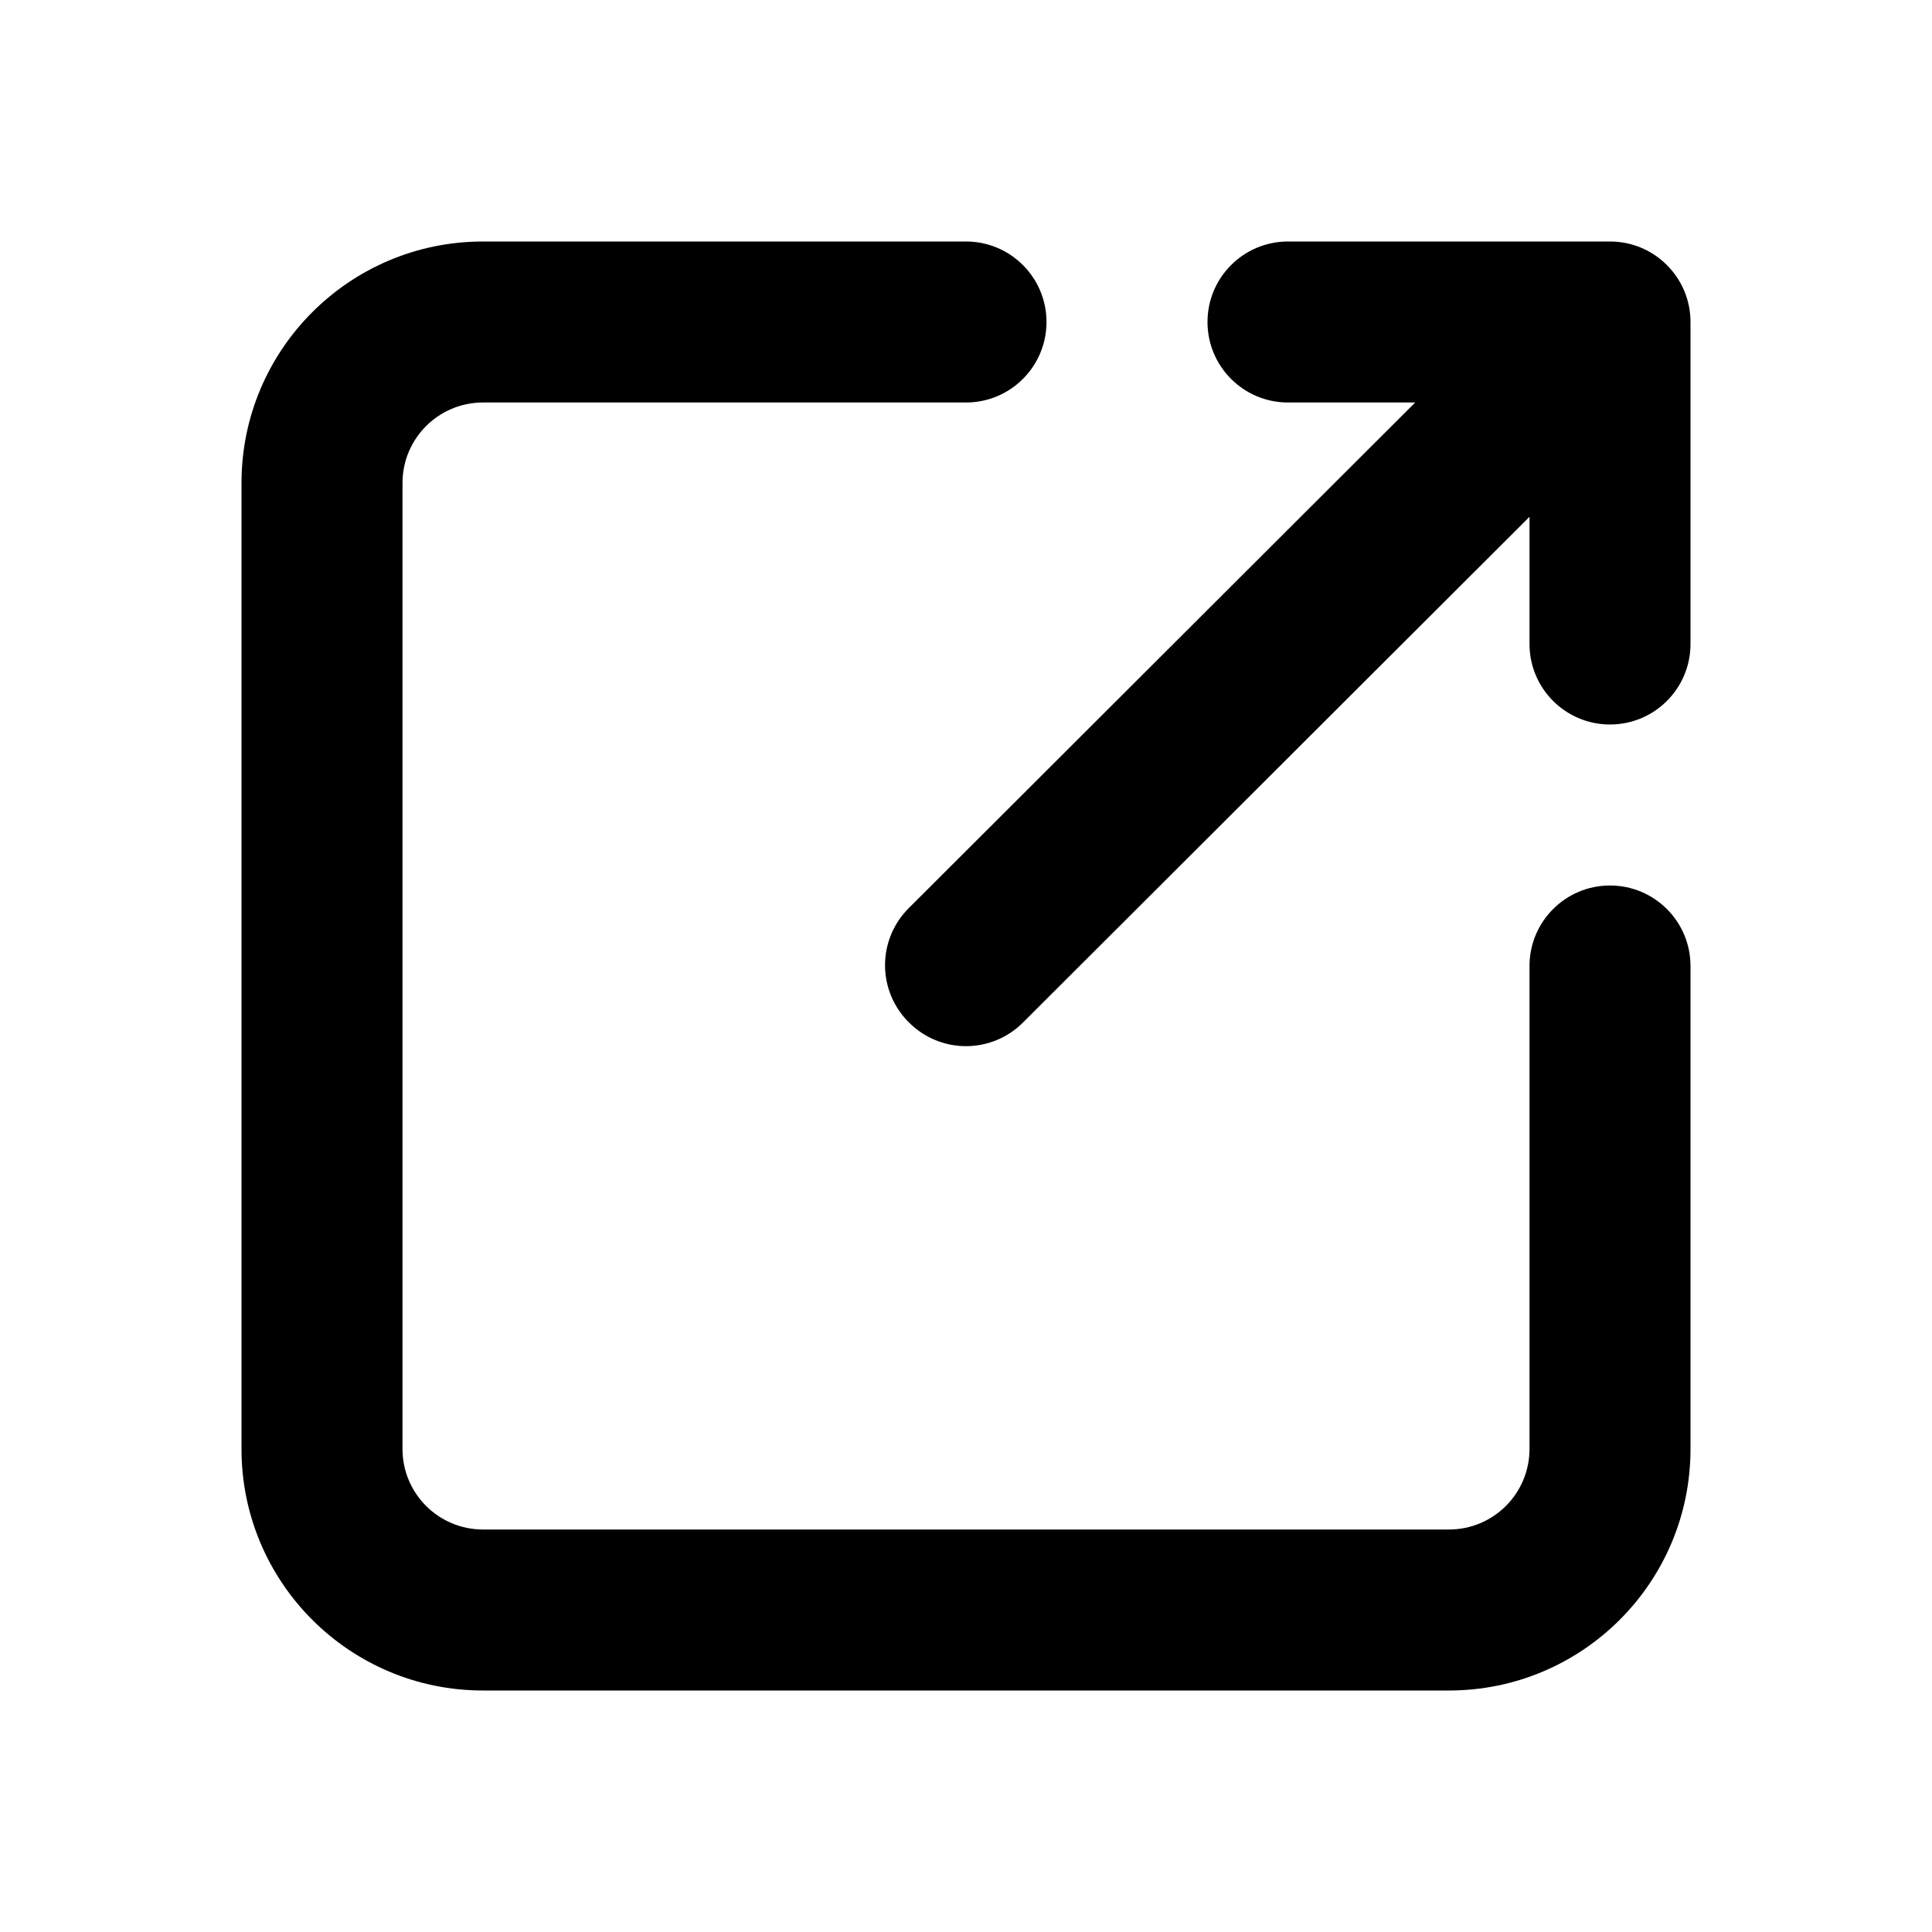
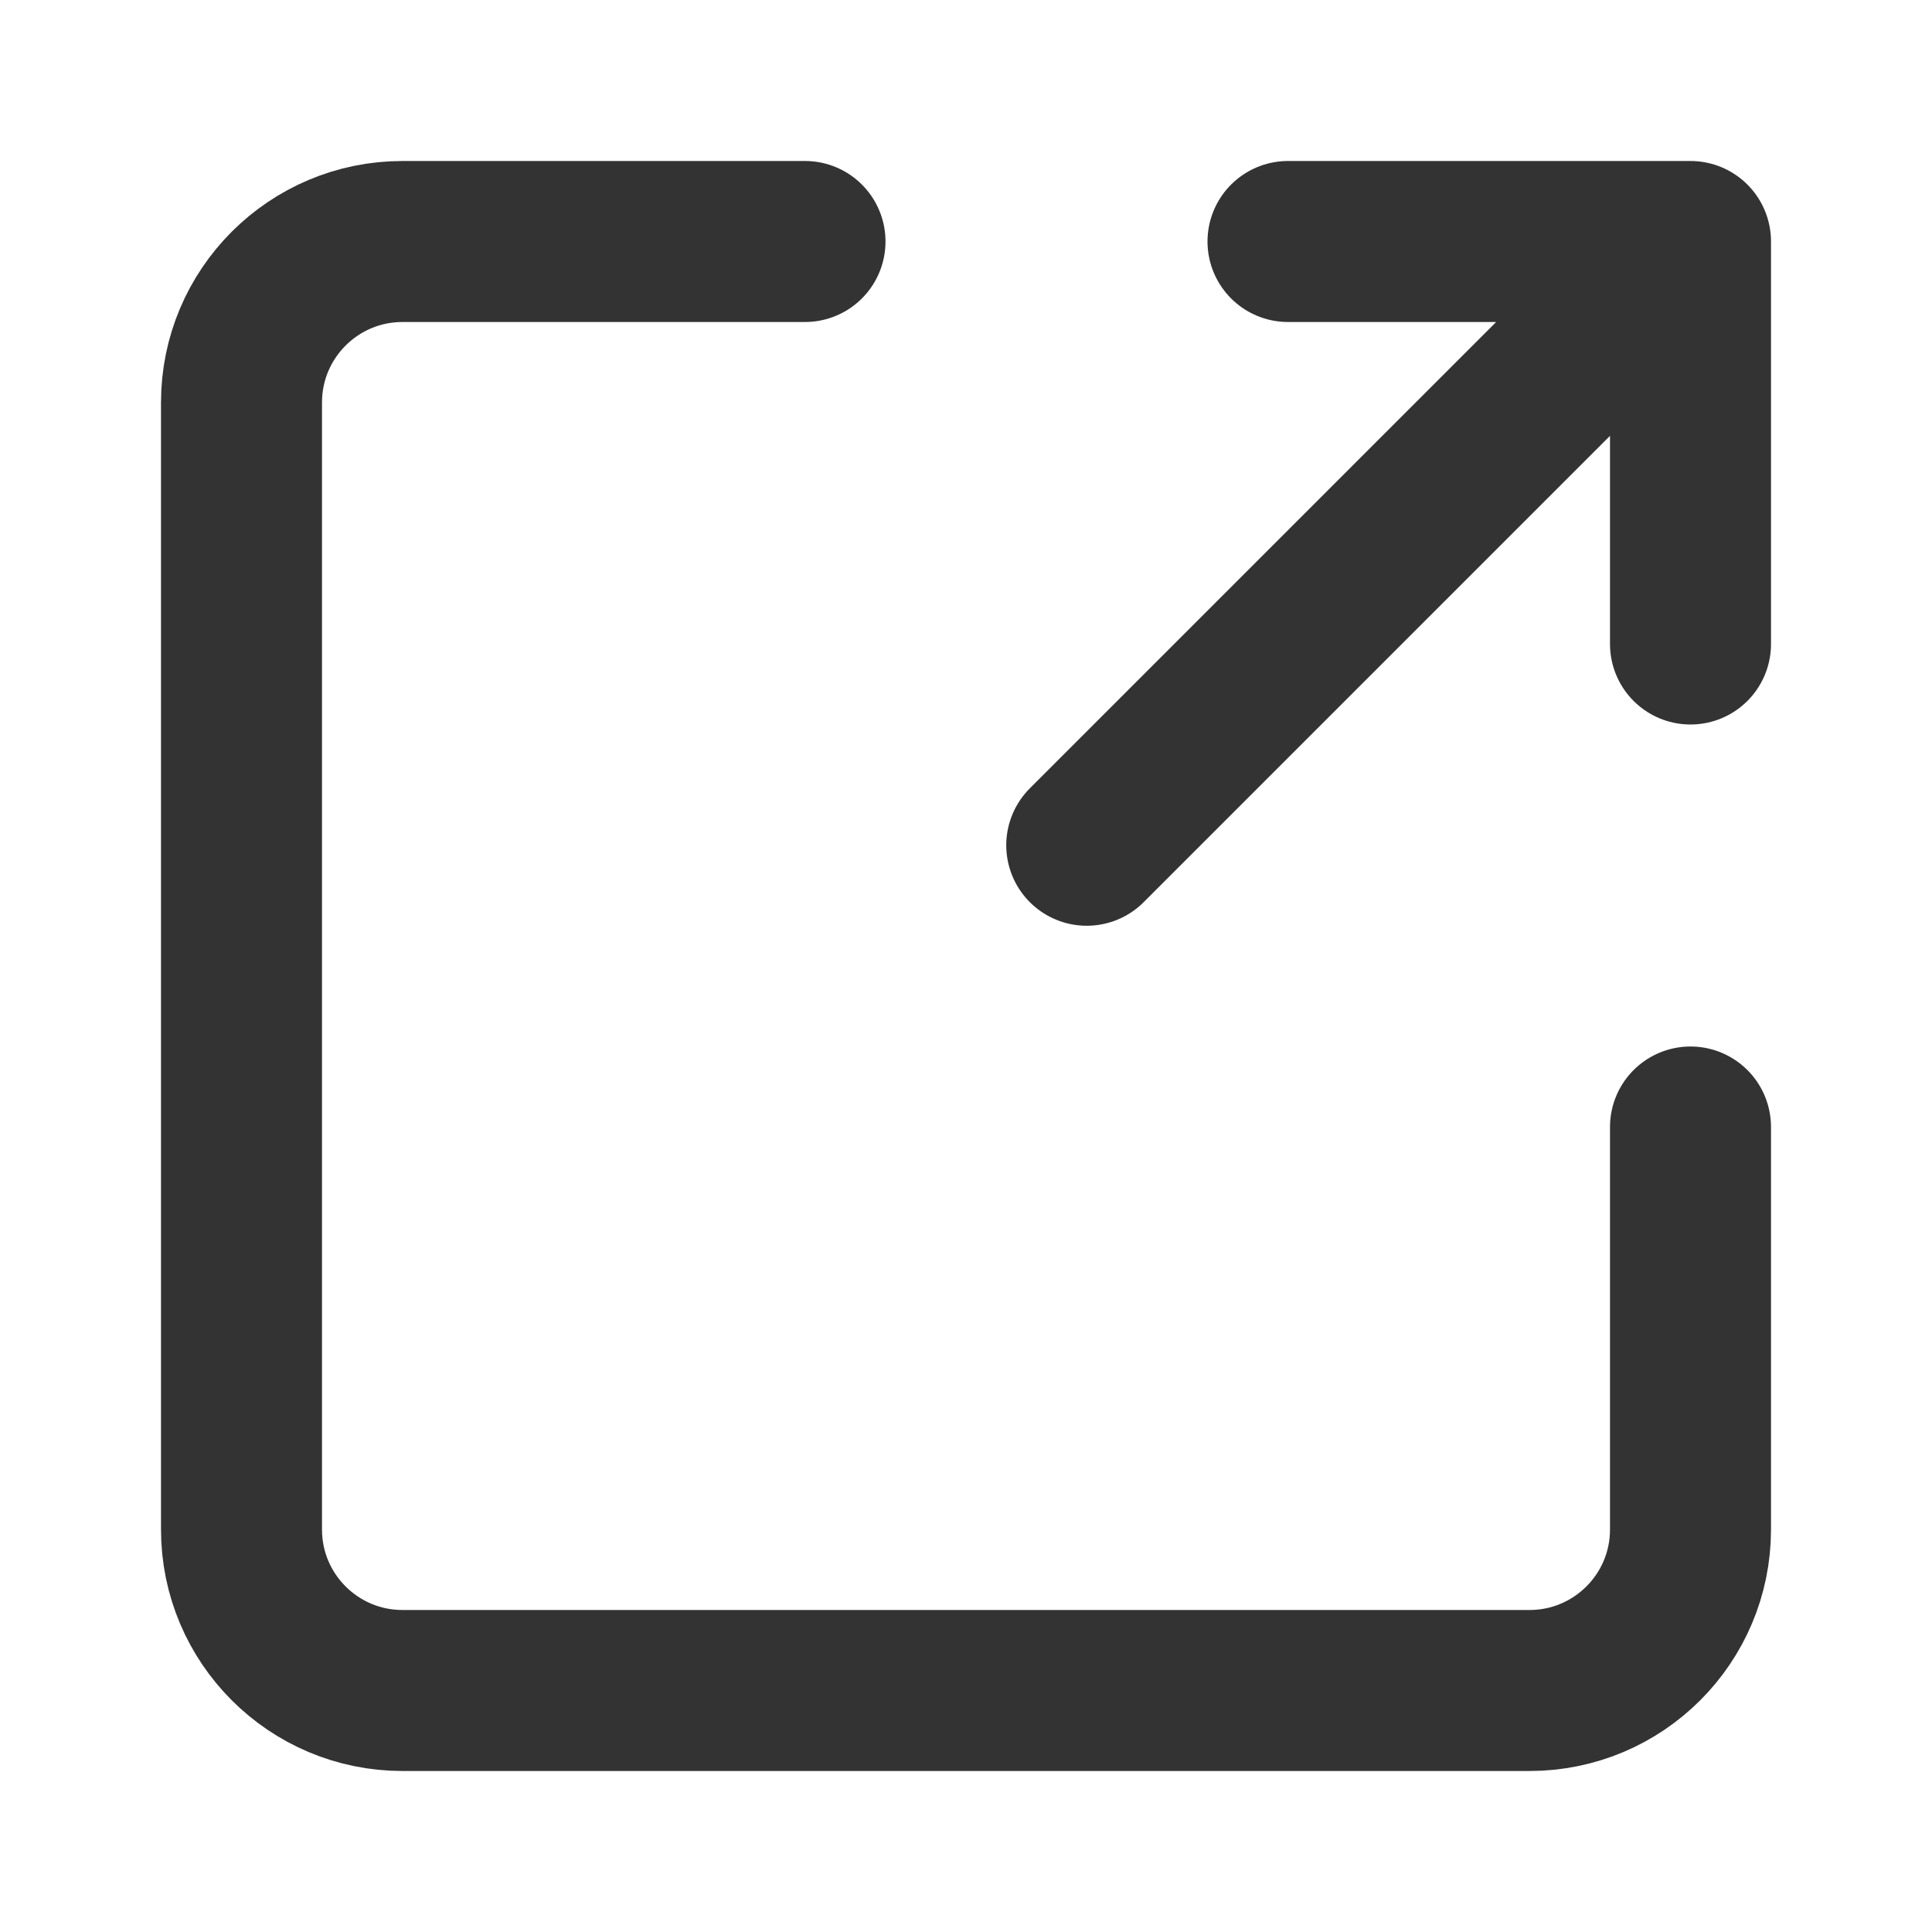
<svg xmlns="http://www.w3.org/2000/svg" width="128" height="128" viewBox="0 0 24 24">
-   <path fill="currentColor" d="M20 11a1 1 0 0 0-1 1v6a1 1 0 0 1-1 1H6a1 1 0 0 1-1-1V6a1 1 0 0 1 1-1h6a1 1 0 0 0 0-2H6a3 3 0 0 0-3 3v12a3 3 0 0 0 3 3h12a3 3 0 0 0 3-3v-6a1 1 0 0 0-1-1" />
-   <path fill="currentColor" d="M16 5h1.58l-6.29 6.28a1 1 0 0 0 0 1.42a1 1 0 0 0 1.42 0L19 6.42V8a1 1 0 0 0 1 1a1 1 0 0 0 1-1V4a1 1 0 0 0-1-1h-4a1 1 0 0 0 0 2" />
+   <path fill="none" stroke="#333333" stroke-linecap="round" stroke-linejoin="round" stroke-width="2" d="M13.5 10.5L21 3m-5 0h5v5m0 6v5a2 2 0 0 1-2 2H5a2 2 0 0 1-2-2V5a2 2 0 0 1 2-2h5" />
</svg>
